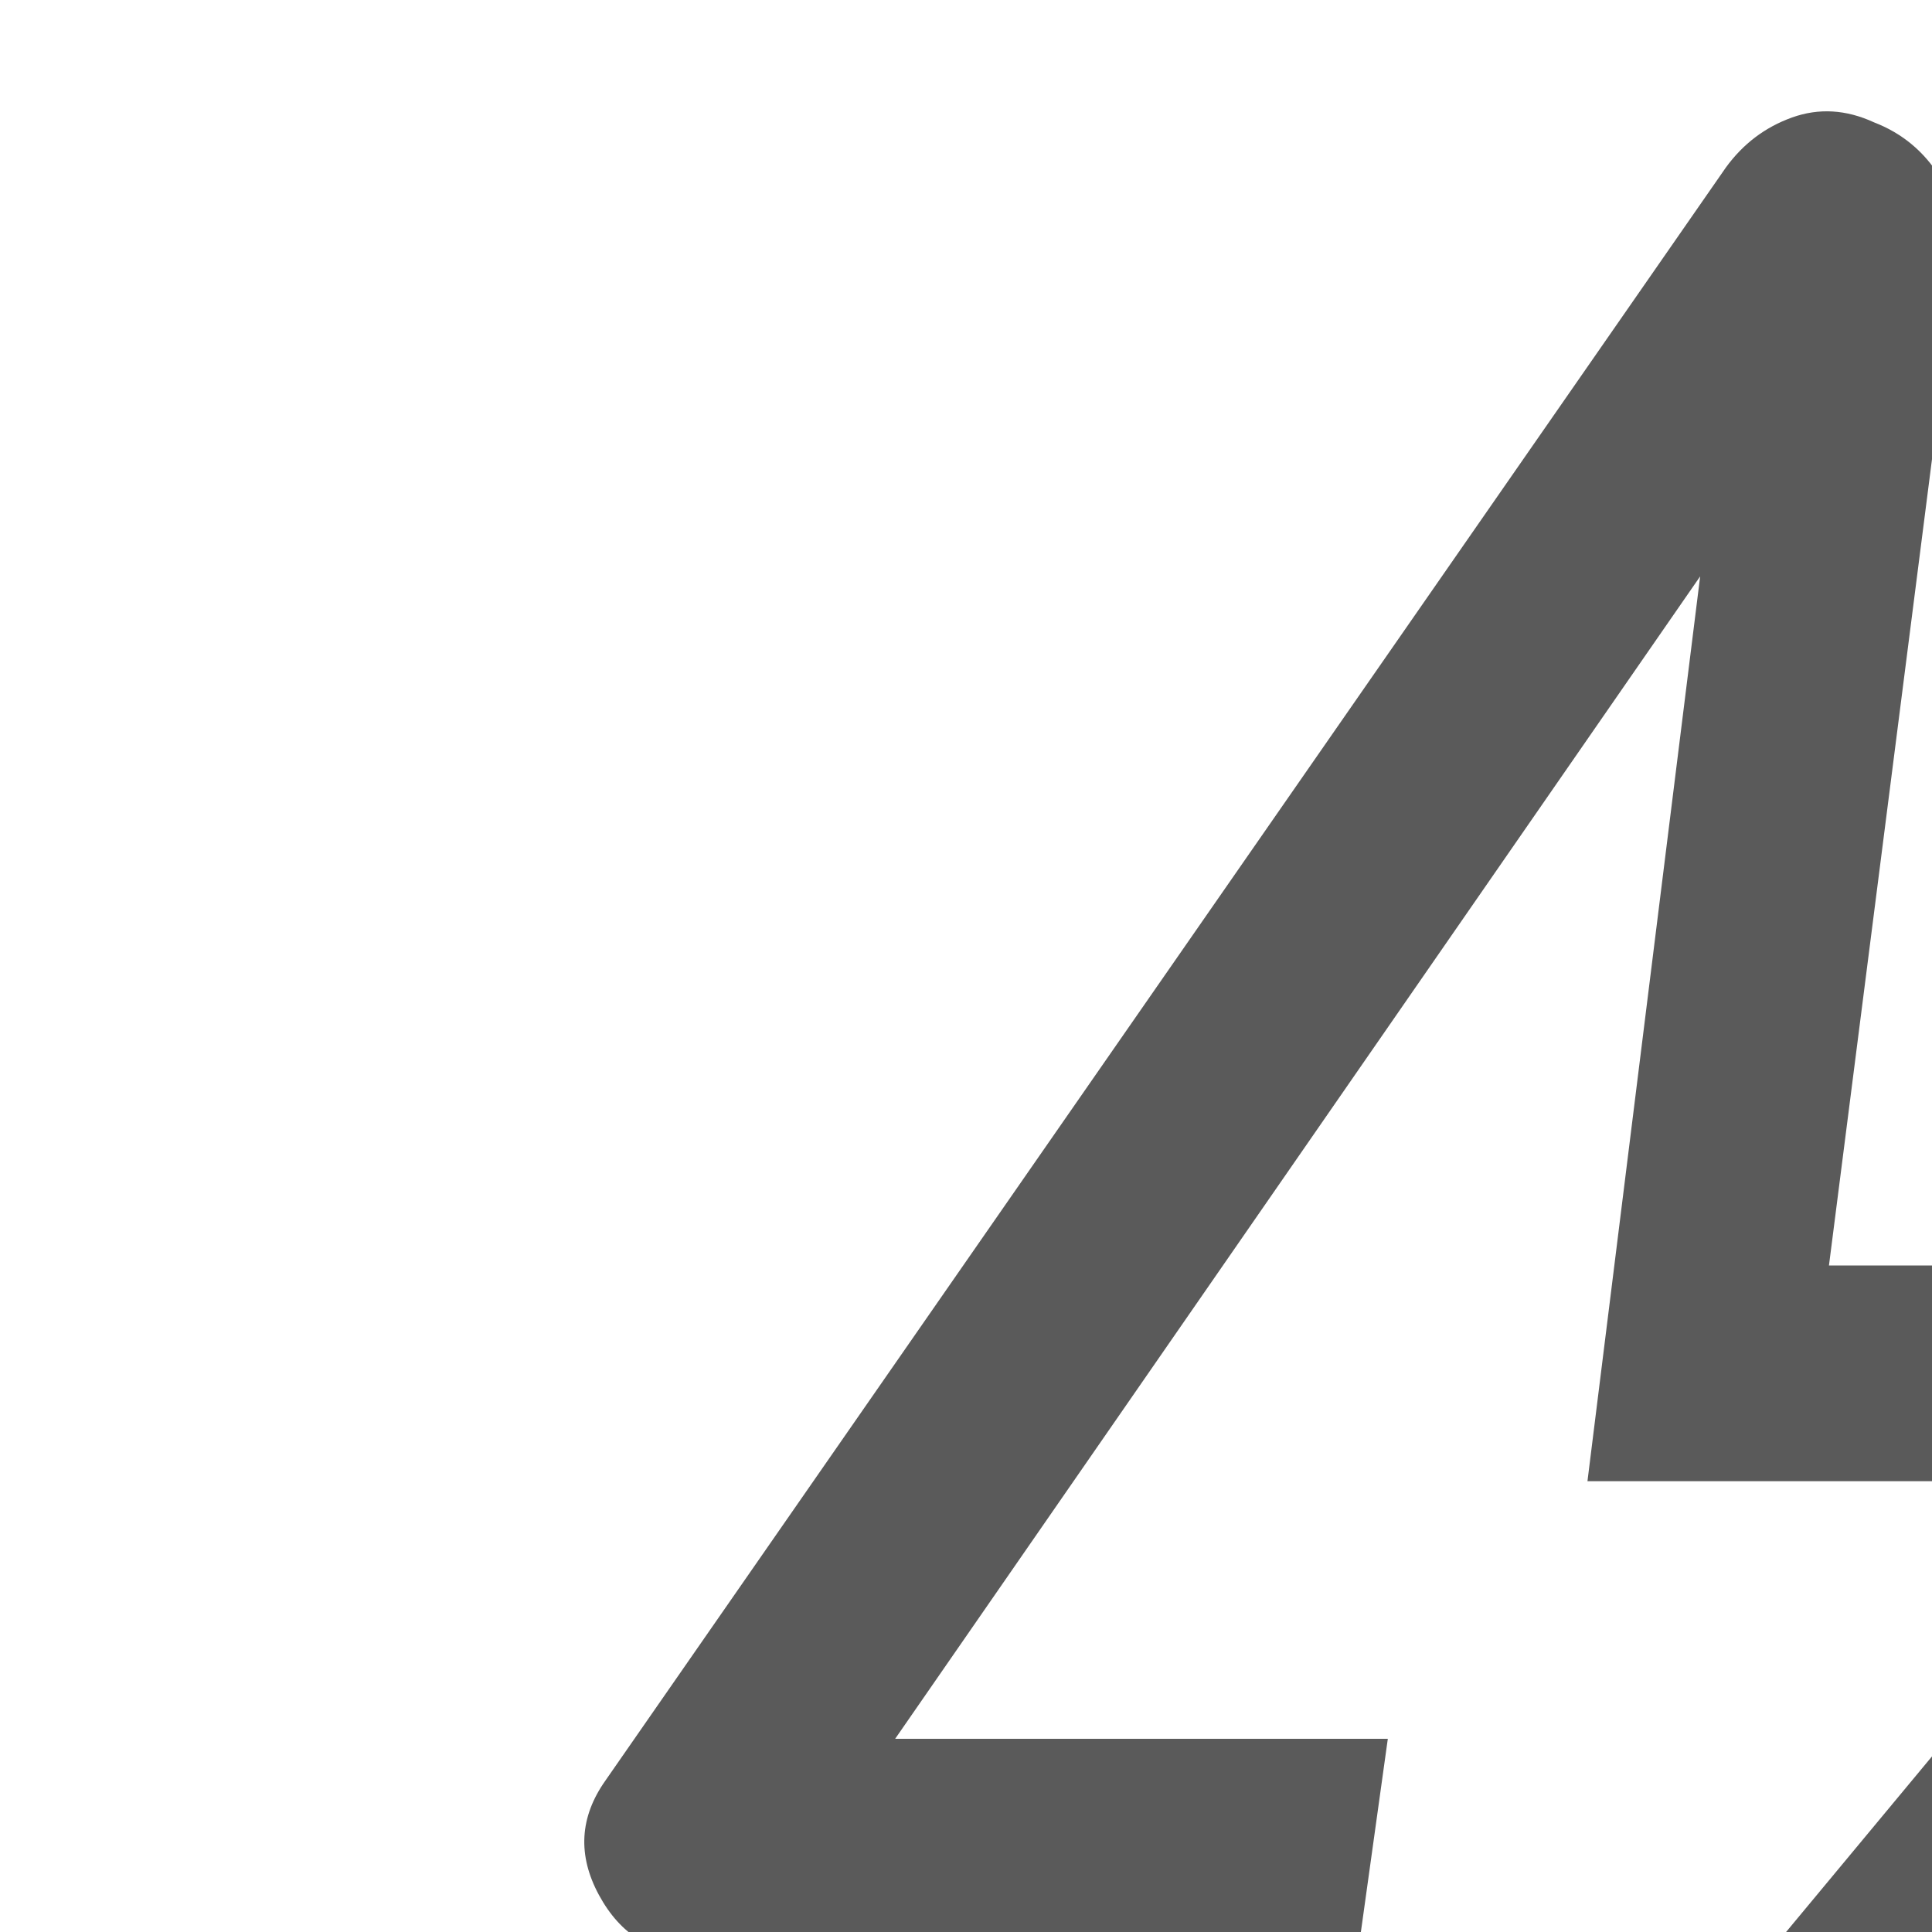
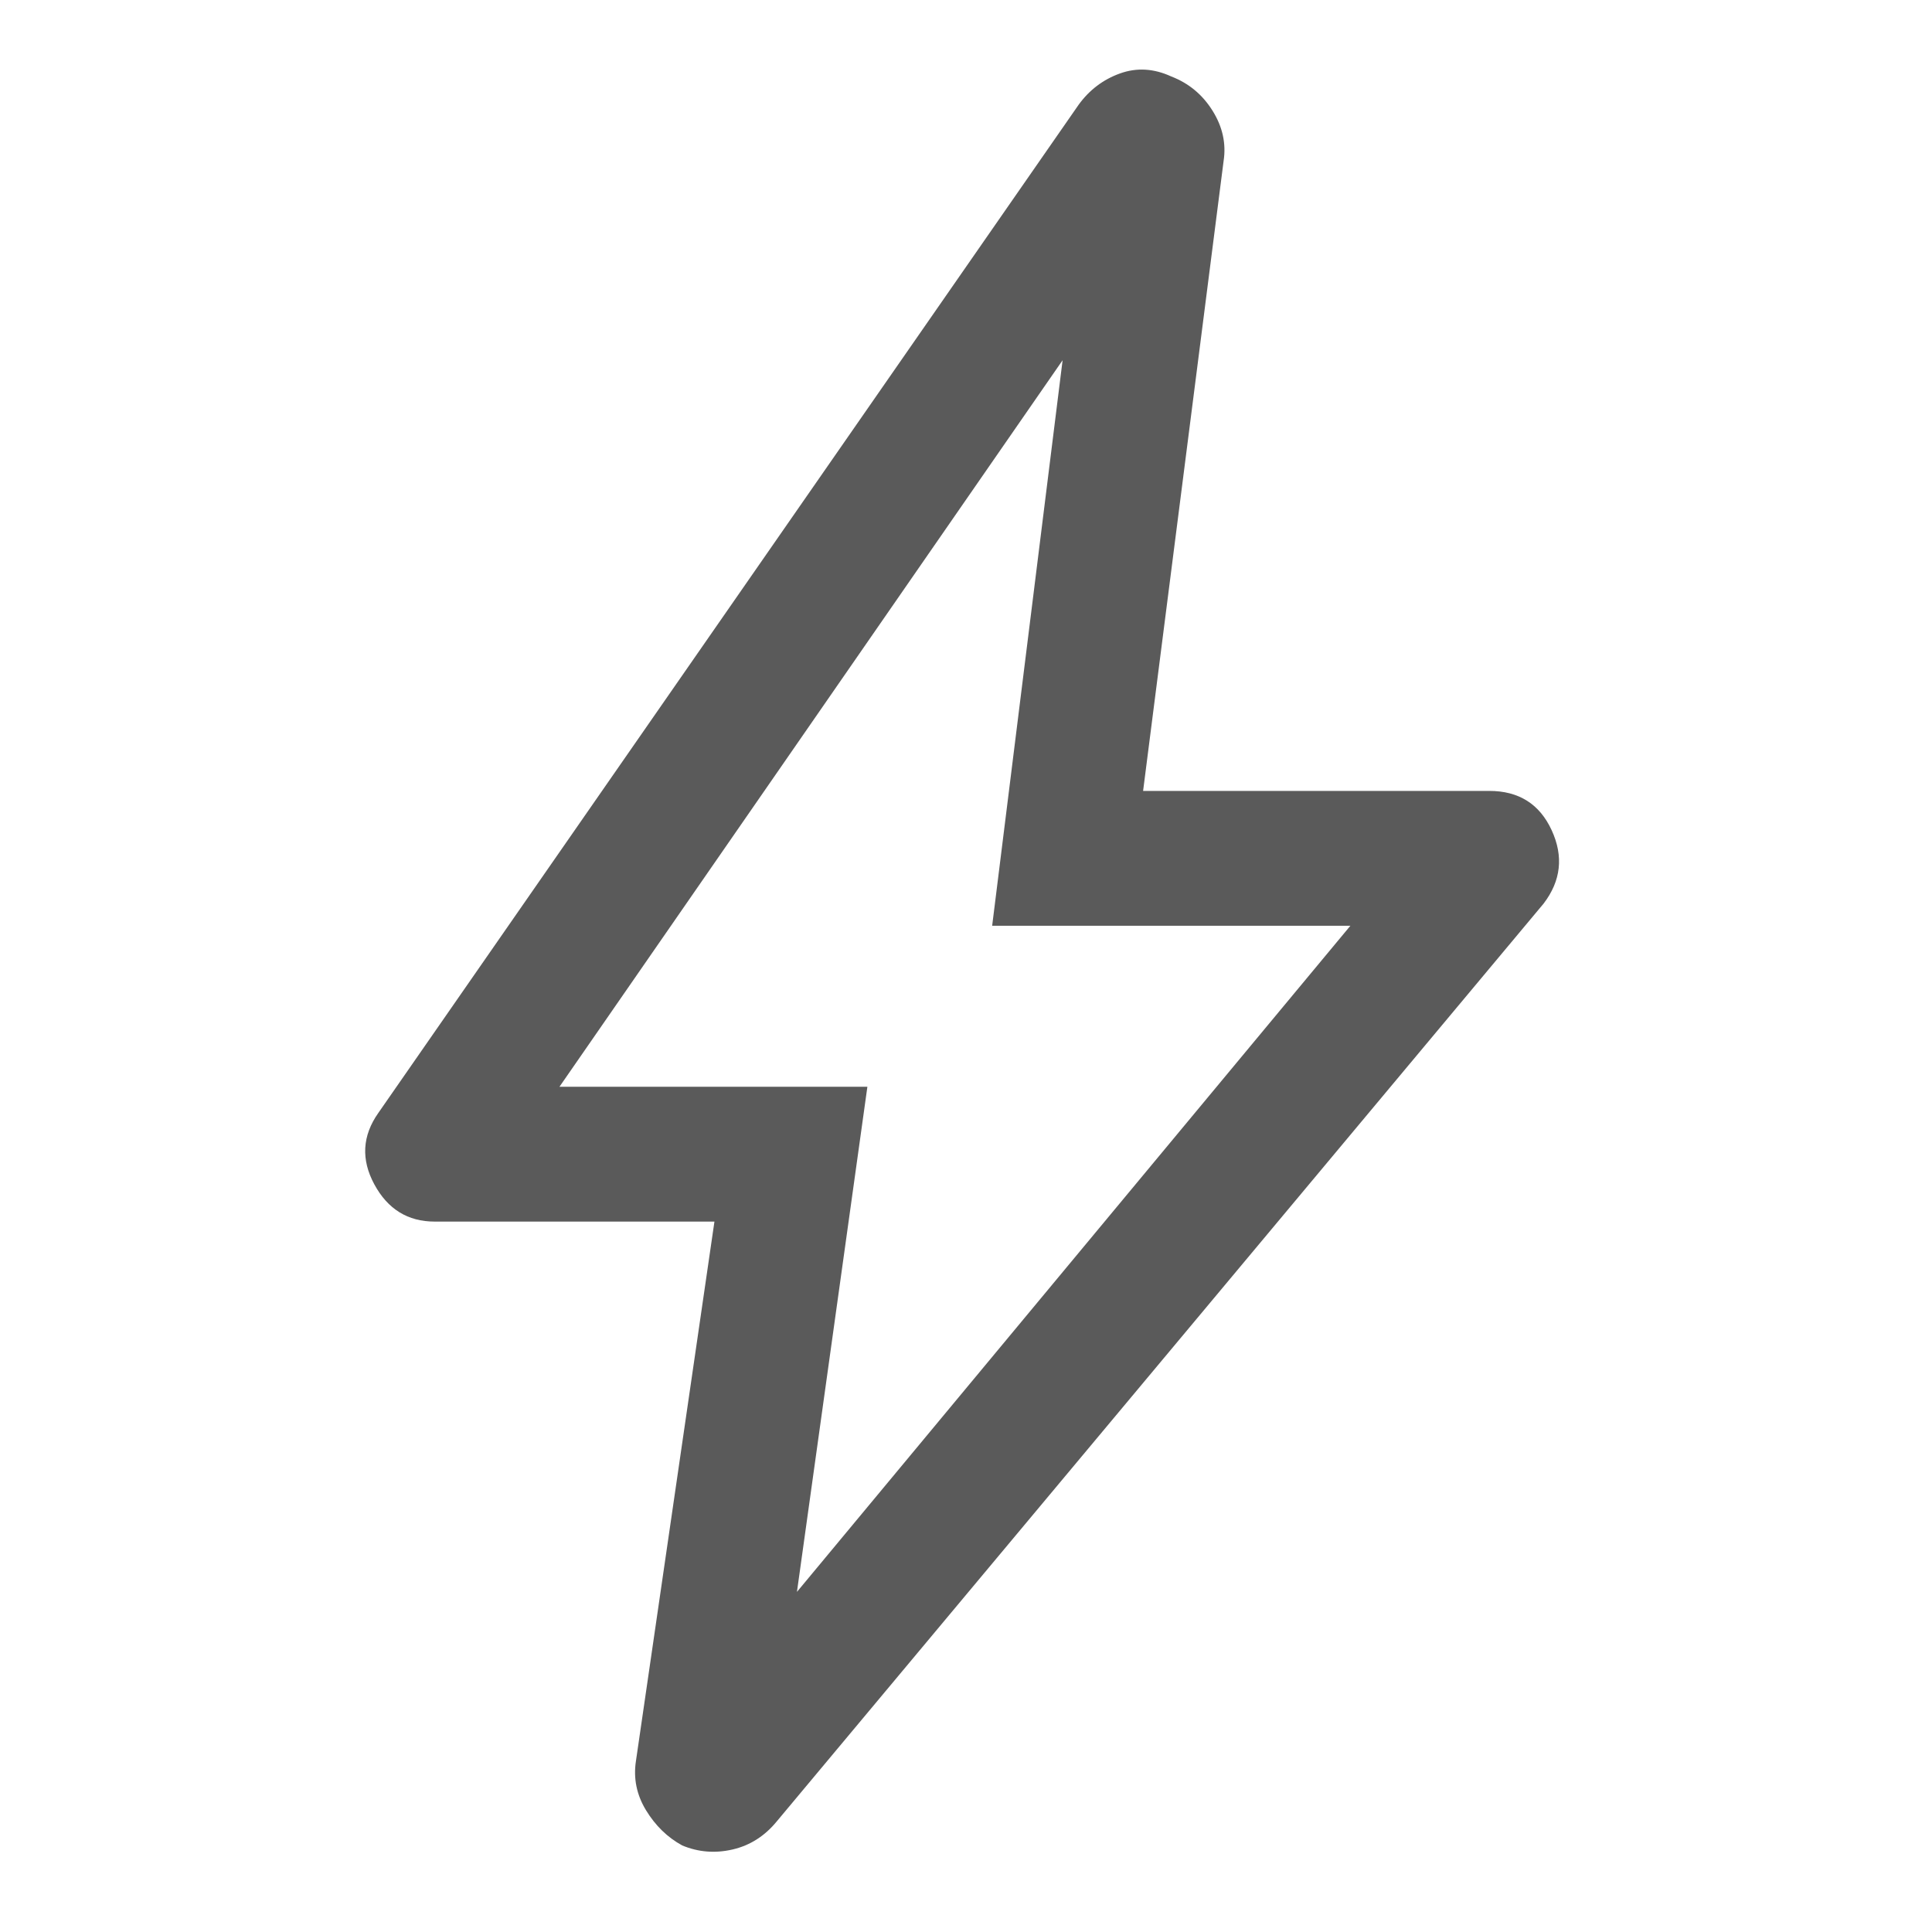
- <svg xmlns="http://www.w3.org/2000/svg" height="30" width="30" viewbox="0 0 48 48" fill="rgb(90, 90, 90)">
+ <svg xmlns="http://www.w3.org/2000/svg" viewBox="0 0 48 48" fill="rgb(90, 90, 90)">
  <path d="M19.8 39.55 33.55 23h-8.9L26.4 8.95 13.9 27h7.65Zm-2.05-9.2H10.8q-1 0-1.5-.925t.1-1.775L26.8 2.6q.4-.55 1.025-.775.625-.225 1.275.075.65.25 1.025.85.375.6.275 1.25l-2 15.65H37q1.1 0 1.55.975.45.975-.2 1.825L19.3 45.25q-.45.55-1.1.7-.65.15-1.25-.1-.55-.3-.9-.875t-.25-1.225Zm5.95-6.05Z" />
</svg>
